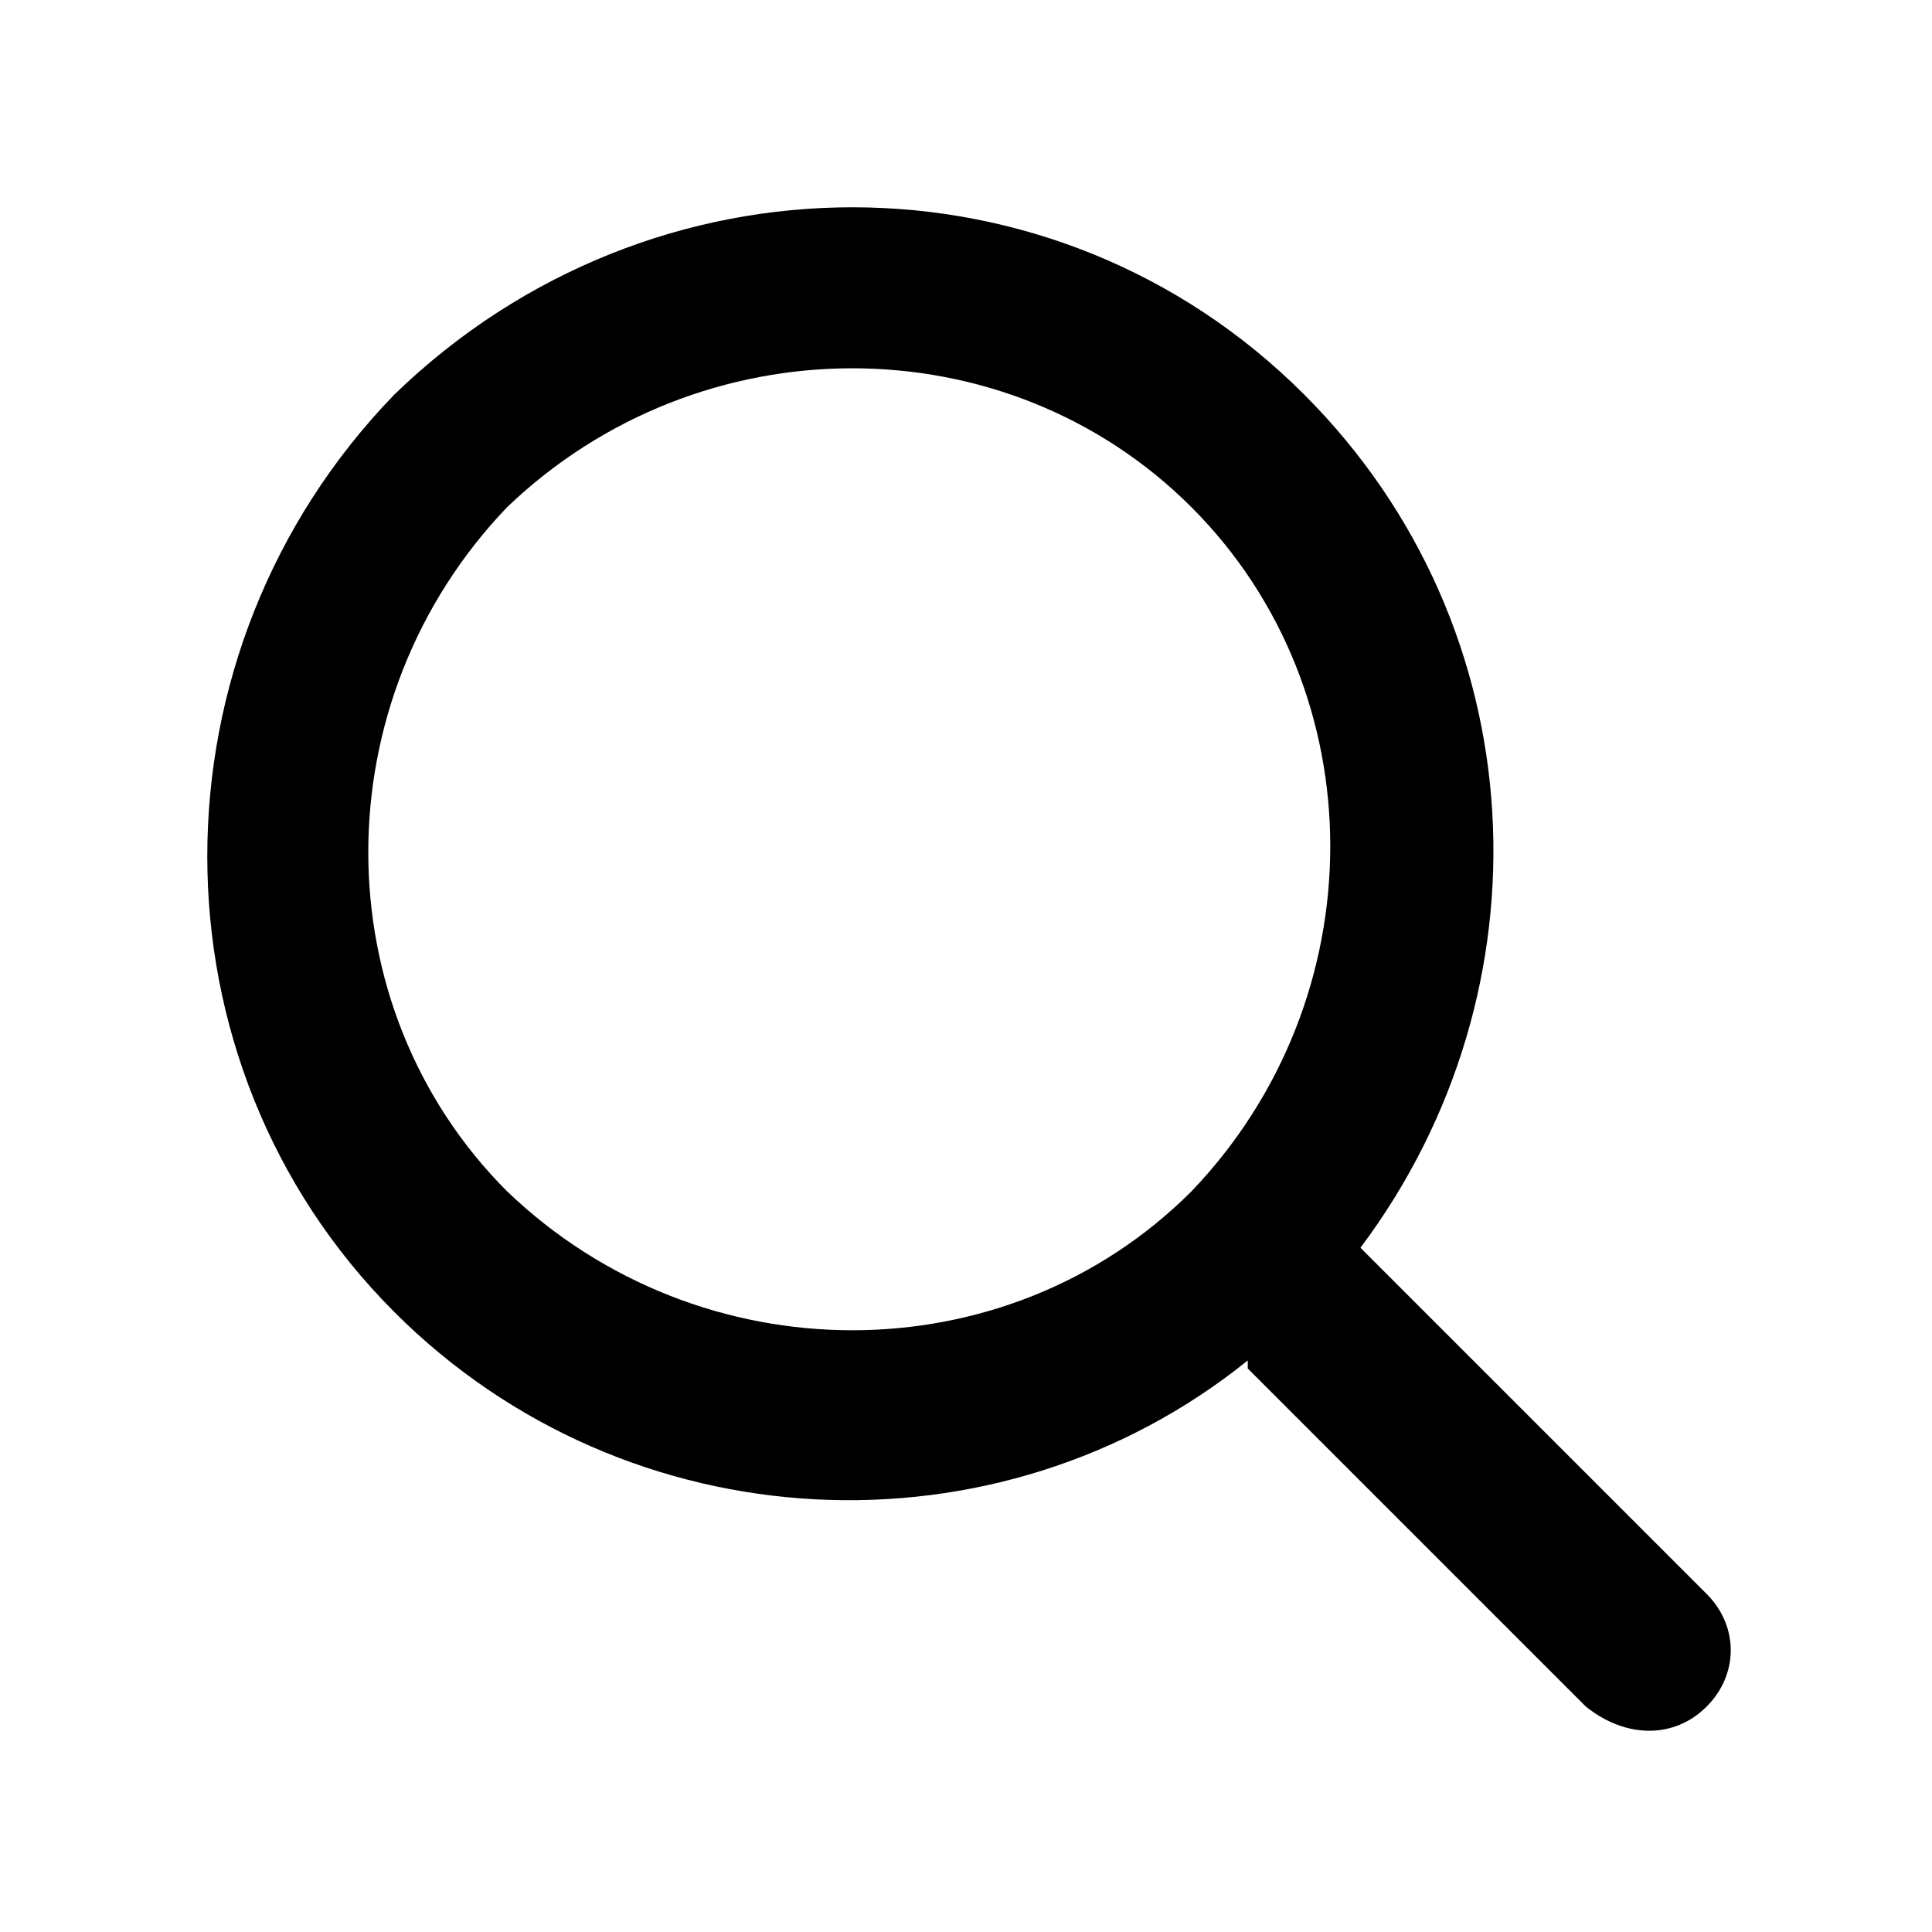
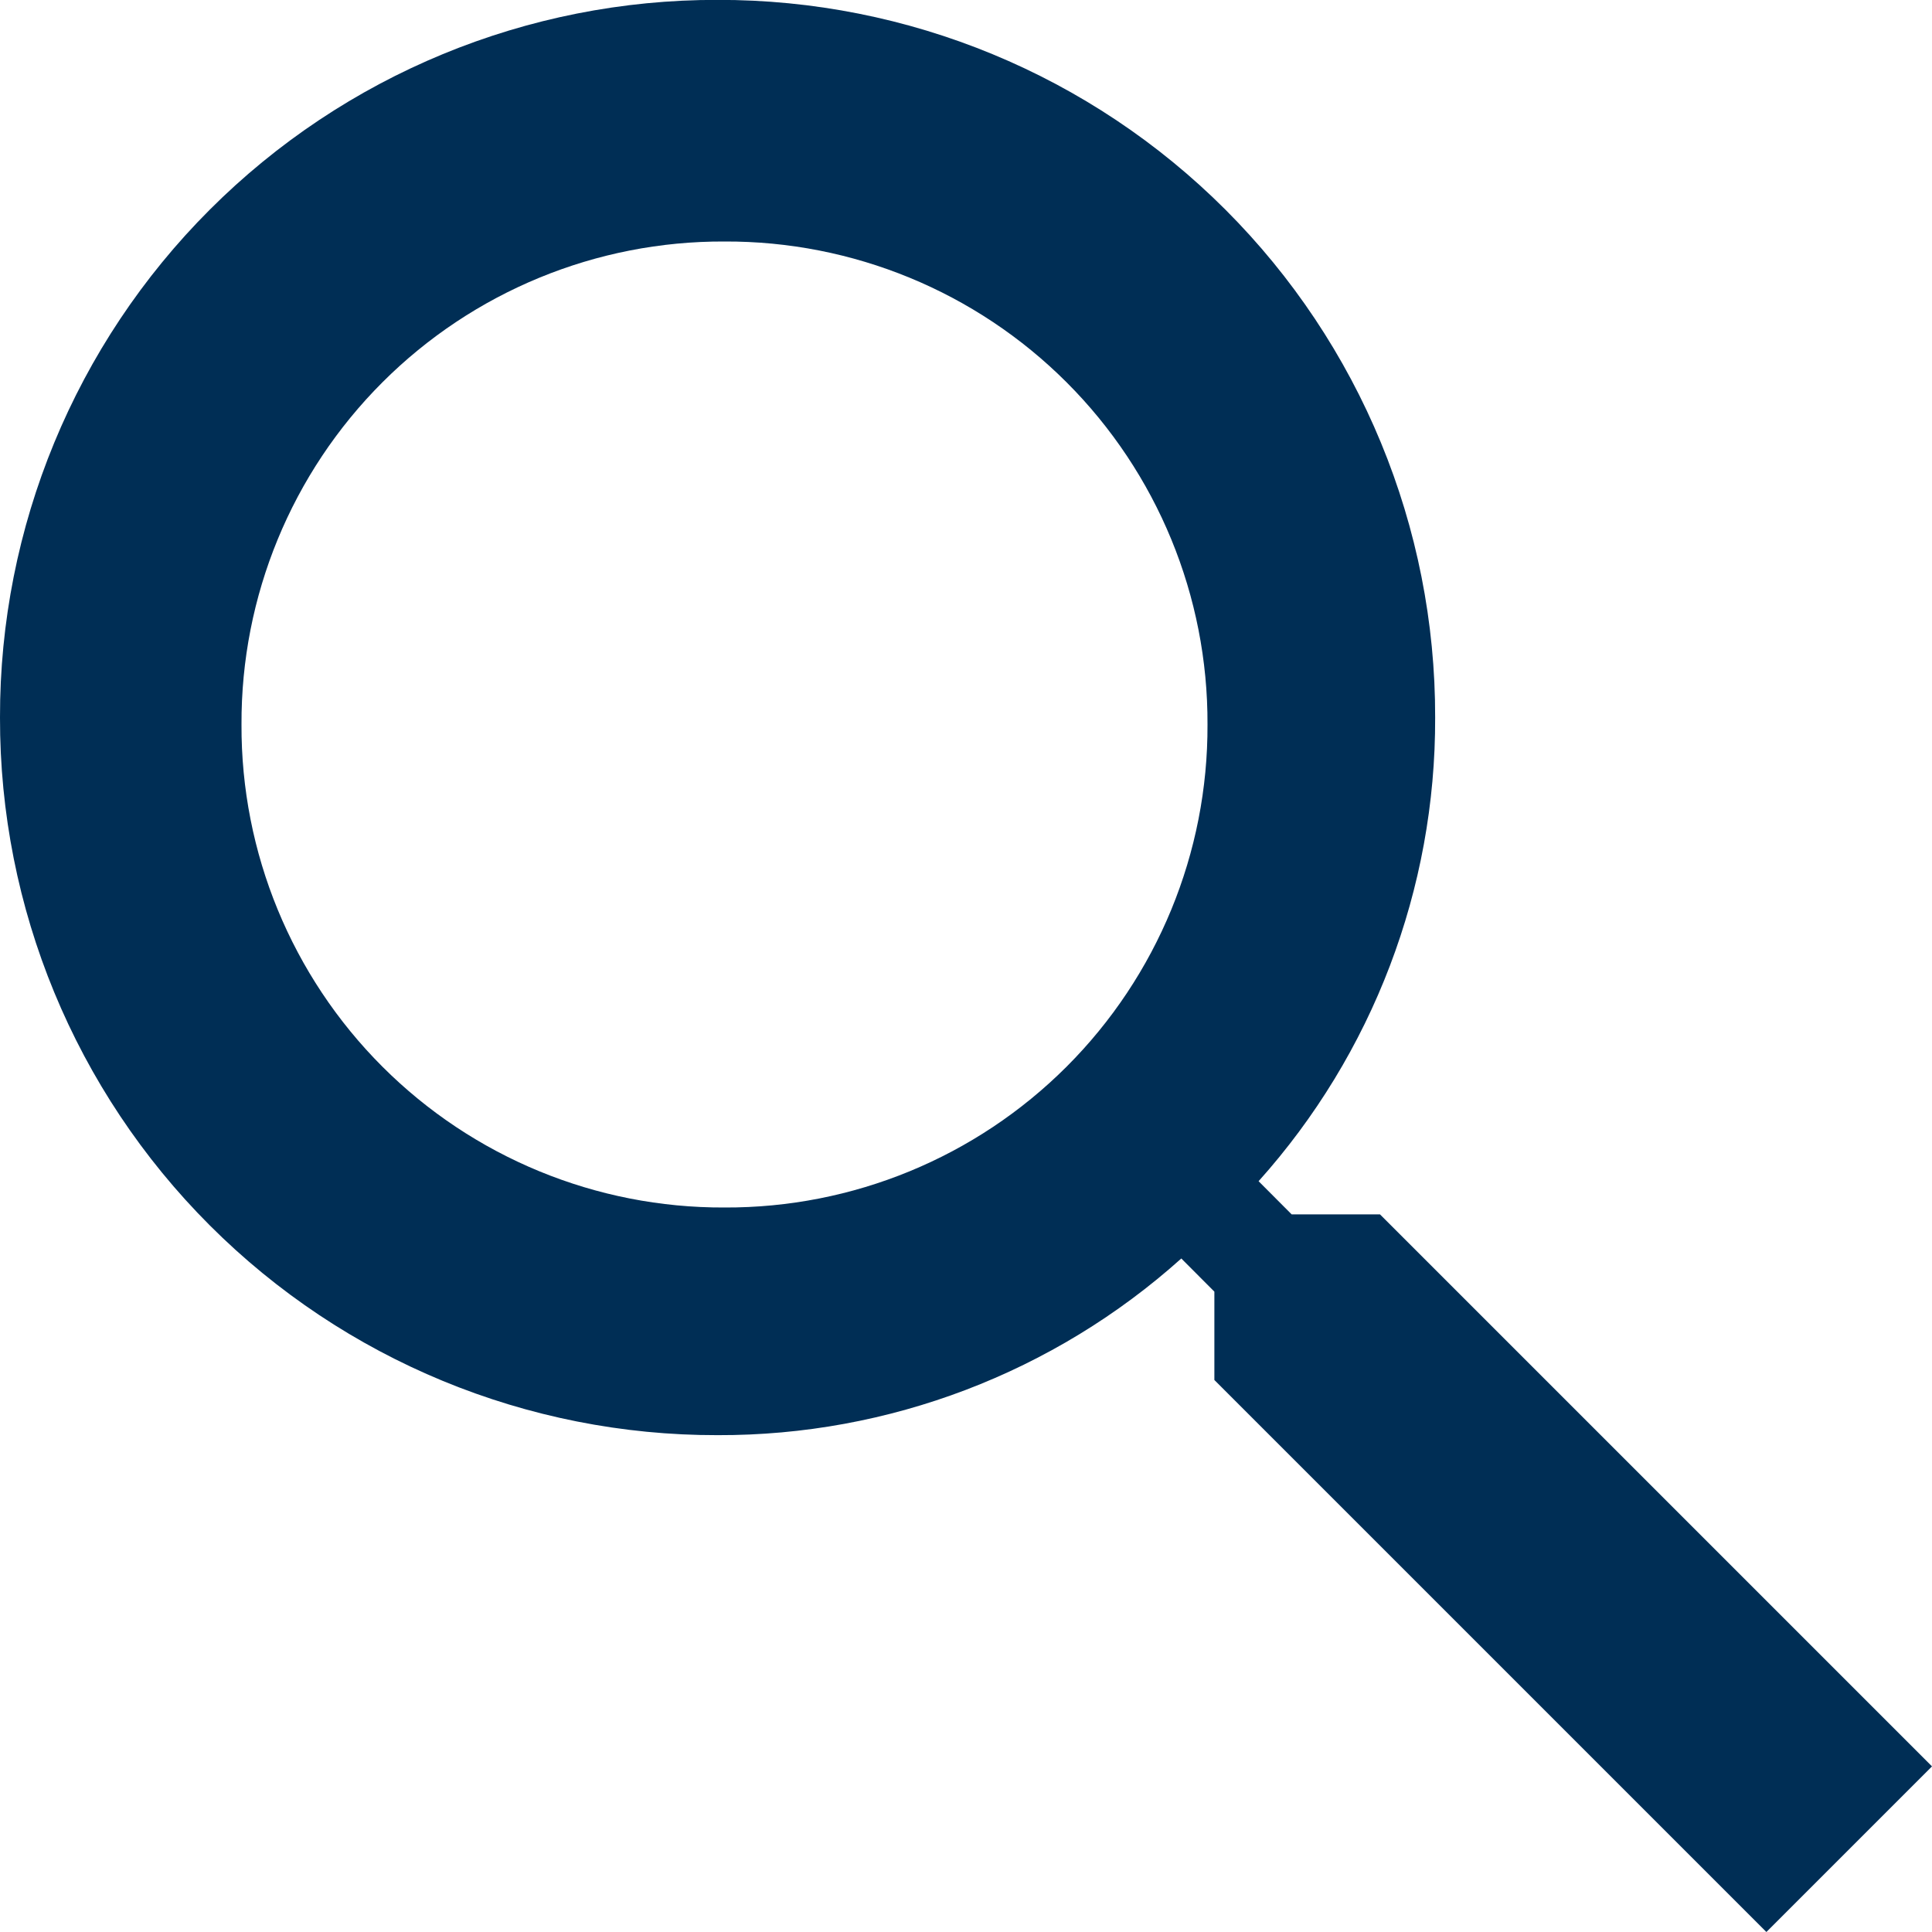
- <svg xmlns="http://www.w3.org/2000/svg" viewBox="0 0 24 24" width="24" height="24">
-   <path d="M16.9,15.5c2.4-3.2,2.2-7.7-0.7-10.6c-3.1-3.1-8.1-3.1-11.3,0c-3.1,3.2-3.1,8.3,0,11.4     c2.9,2.9,7.5,3.1,10.6,0.6c0,0.1,0,0.1,0,0.1l4.2,4.2c0.5,0.4,1.1,0.4,1.5,0c0.4-0.4,0.4-1,0-1.4L16.9,15.5     C16.9,15.5,16.9,15.5,16.9,15.5L16.9,15.5z M14.8,6.3c2.3,2.3,2.3,6.1,0,8.5c-2.3,2.3-6.1,2.3-8.5,0C4,12.5,4,8.7,6.3,6.3     C8.7,4,12.5,4,14.8,6.3z" />
+ <svg xmlns="http://www.w3.org/2000/svg" width="18" height="18" viewBox="0 0 18 18">
+   <defs>
+     <clipPath id="clip-path">
+       <path id="Tracciato_294" data-name="Tracciato 294" d="M1354.857-142.686h-.823l-.308-.309a6.44,6.44,0,0,0,1.645-4.32,6.672,6.672,0,0,0-6.685-6.686,6.673,6.673,0,0,0-6.686,6.686,6.673,6.673,0,0,0,6.686,6.686,6.44,6.44,0,0,0,4.32-1.646l.308.309v.823l5.143,5.143,1.543-1.543-5.143-5.143Zm-6.107-.064a4.481,4.481,0,0,1-4.5-4.5,4.481,4.481,0,0,1,4.5-4.5,4.481,4.481,0,0,1,4.5,4.5,4.481,4.481,0,0,1-4.5,4.5Z" transform="translate(-1342 154)" fill="none" />
+     </clipPath>
+     <clipPath id="clip-path-2">
+       <path id="Tracciato_293" data-name="Tracciato 293" d="M-315,3468H1540V-598H-315Z" transform="translate(315 598)" fill="none" />
+     </clipPath>
+   </defs>
+   <g id="Raggruppa_3432" data-name="Raggruppa 3432" clip-path="url(#clip-path)">
+     <g id="Raggruppa_3431" data-name="Raggruppa 3431" transform="translate(-1657 -444)" clip-path="url(#clip-path-2)">
+       <path id="Tracciato_292" data-name="Tracciato 292" d="M1341-155h20v20h-20Z" transform="translate(315 598)" fill="#002e55" />
+     </g>
+   </g>
</svg>
